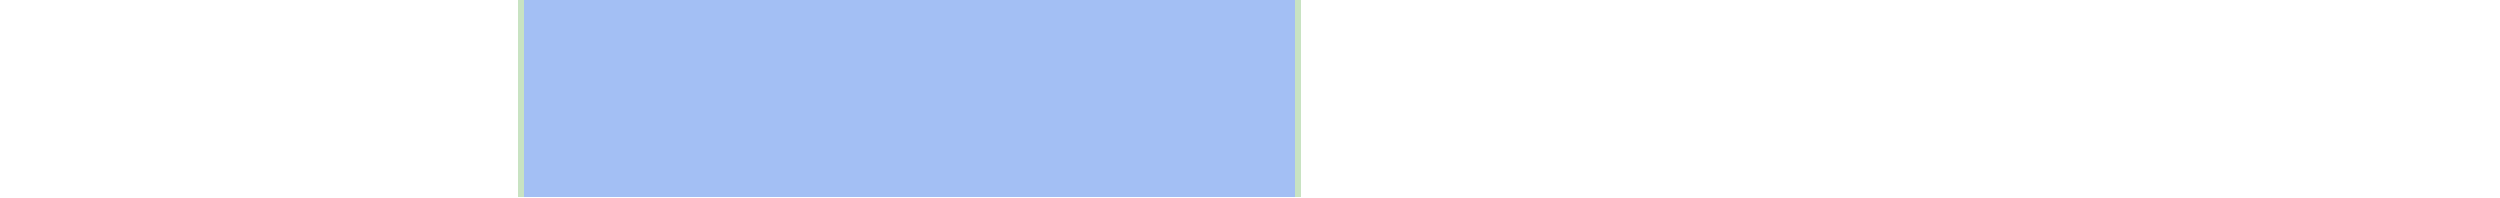
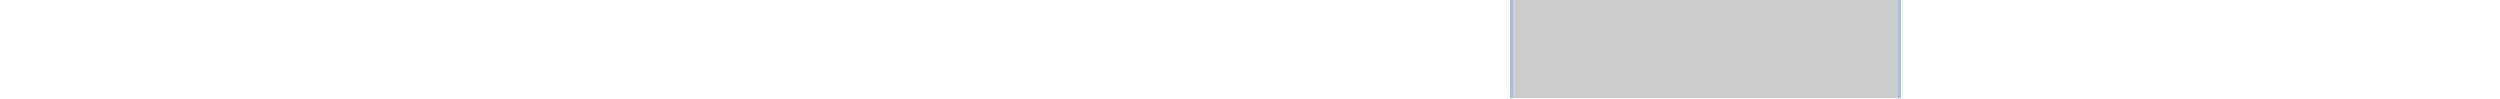
- <svg xmlns="http://www.w3.org/2000/svg" viewBox="0 0 444 35" shape-rendering="crispEdges">
-   <rect y="0" x="92" width="139" height="35" fill="#a3bff4" />
-   <rect y="0" x="92" width="1" height="35" fill="#c8e3c2" />
-   <rect y="0" x="230" width="1" height="35" fill="#c8e3c2" />
+ <svg xmlns="http://www.w3.org/2000/svg" viewBox="0 0 889 35" shape-rendering="crispEdges">
+   <rect y="0" x="537" width="139" height="35" fill="#cccccc" />
+   <rect y="0" x="537" width="1" height="35" fill="#eecccc" />
+   <rect y="0" x="675" width="1" height="35" fill="#eecccc" />
+   <rect y="0" x="537" width="1" height="35" fill="#a3bff4" />
+   <rect y="0" x="675" width="1" height="35" fill="#a3bff4" />
</svg>
